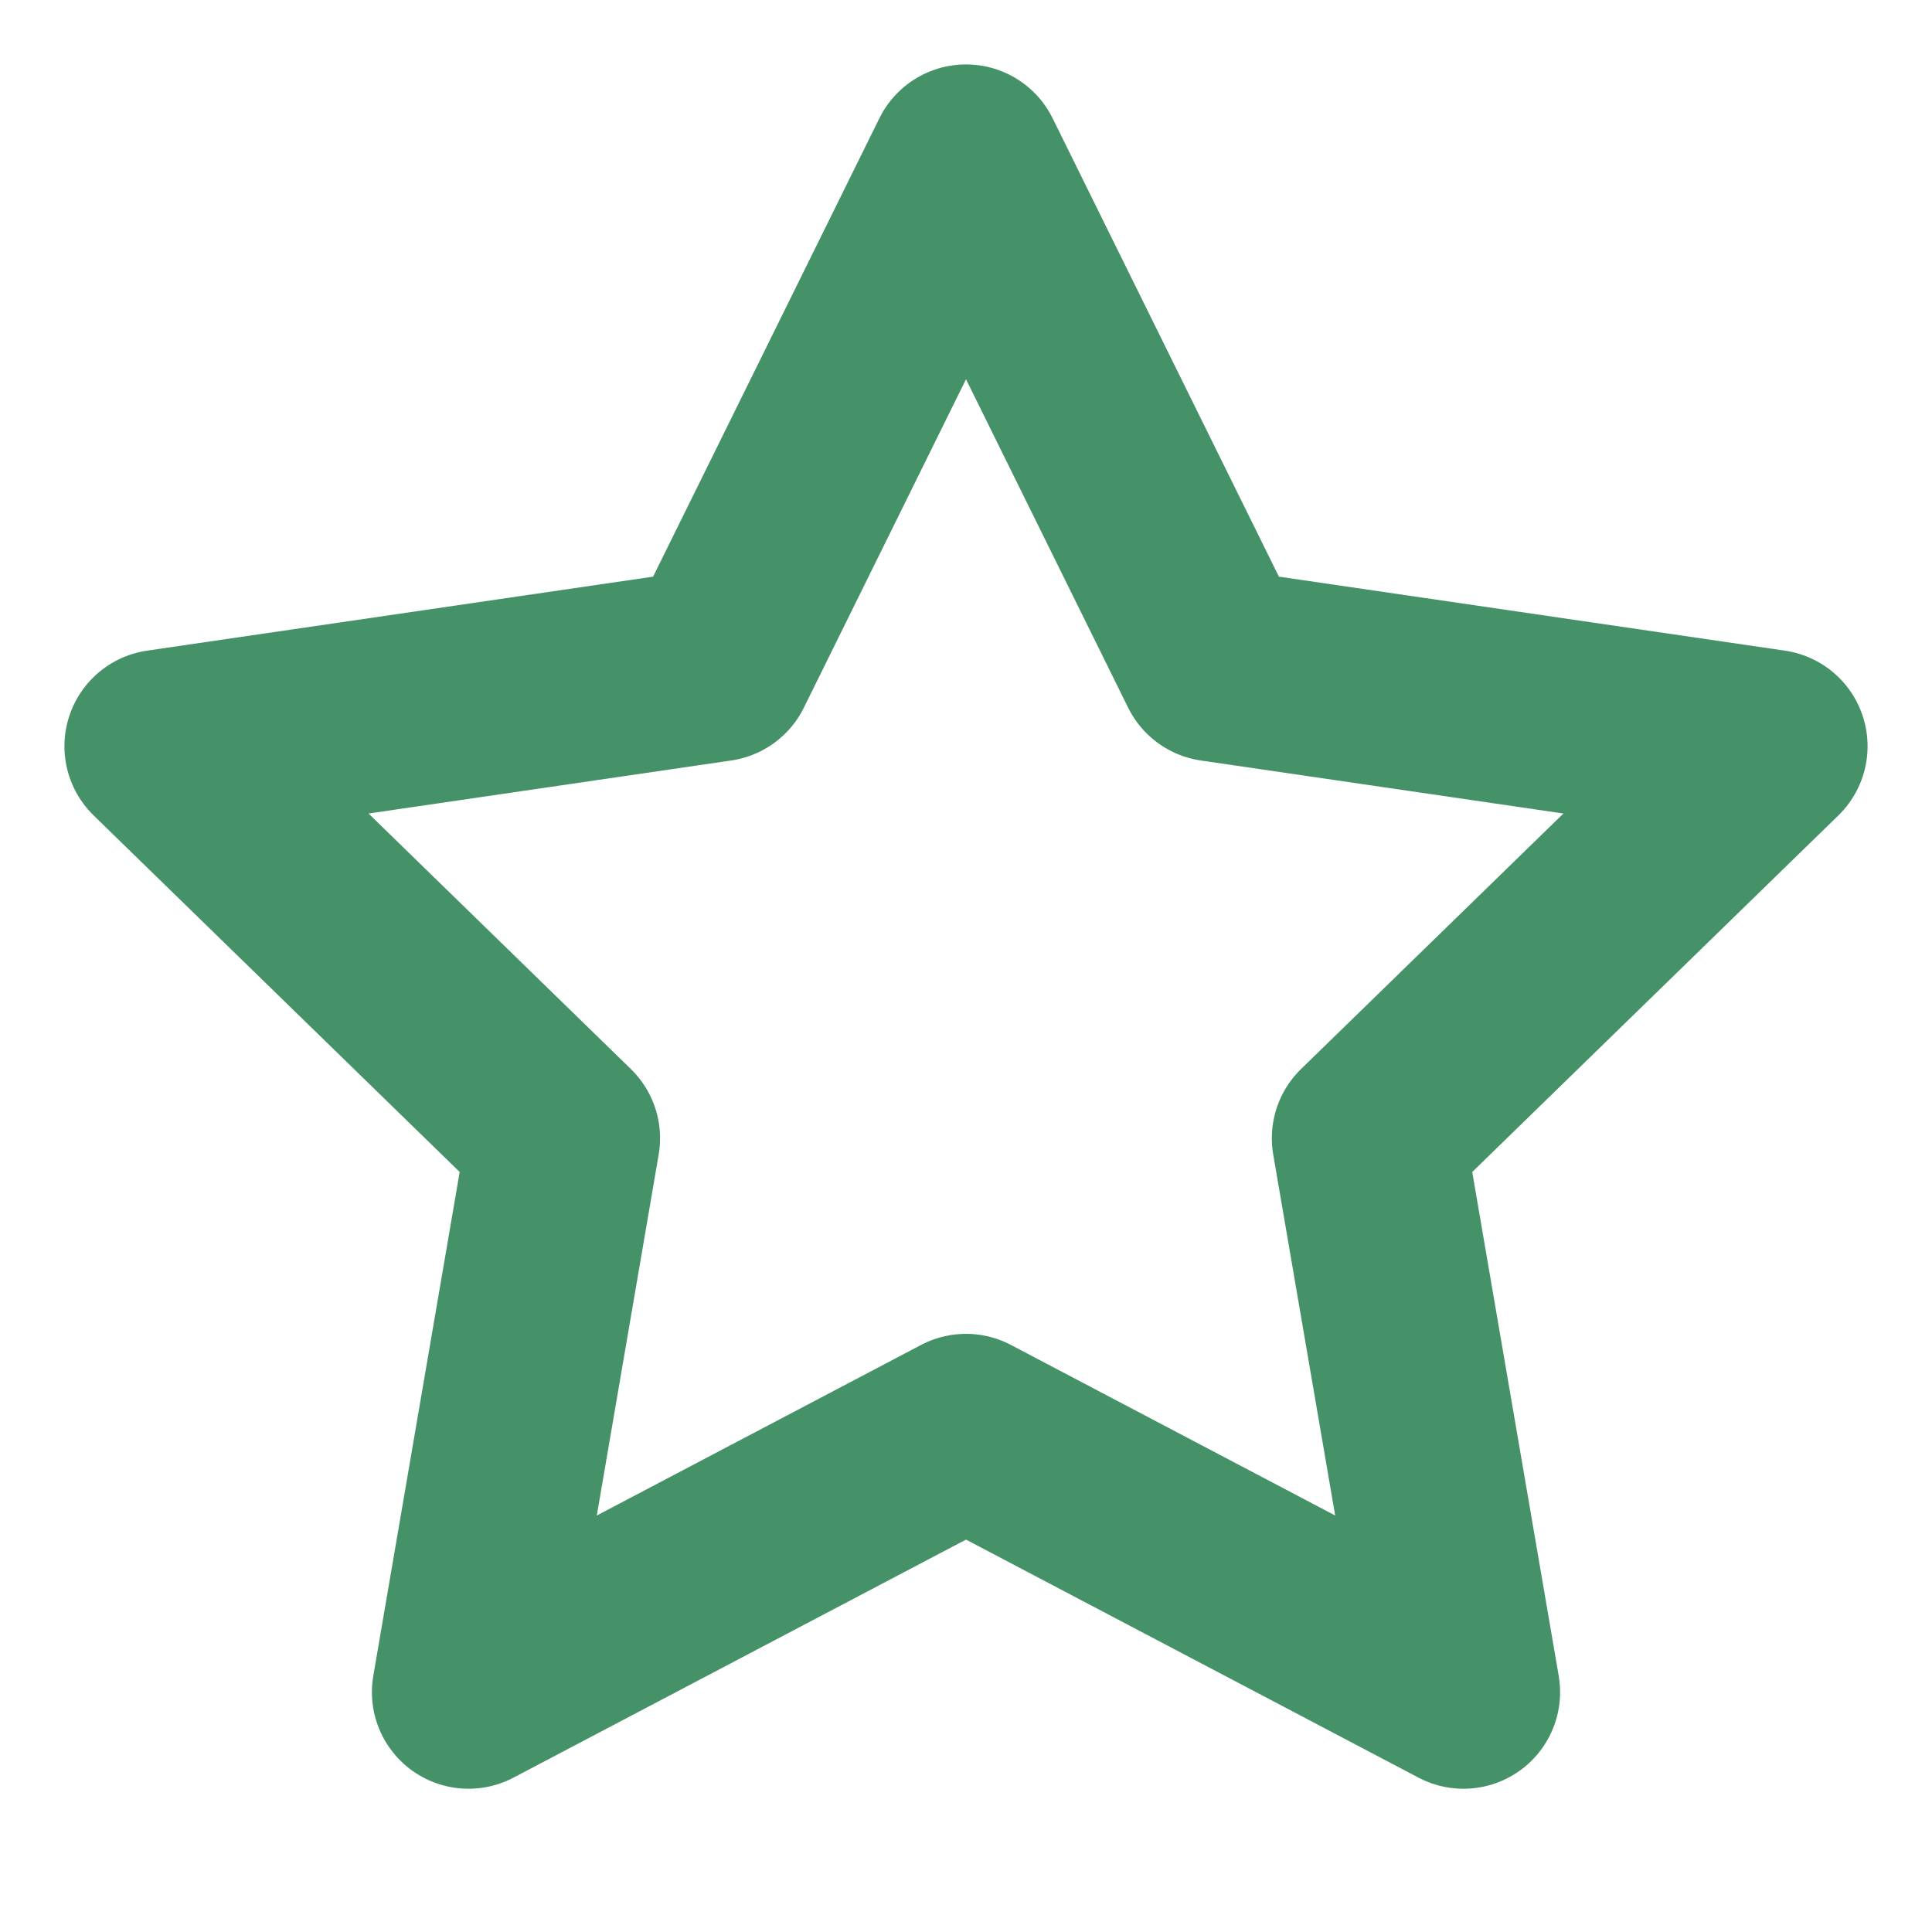
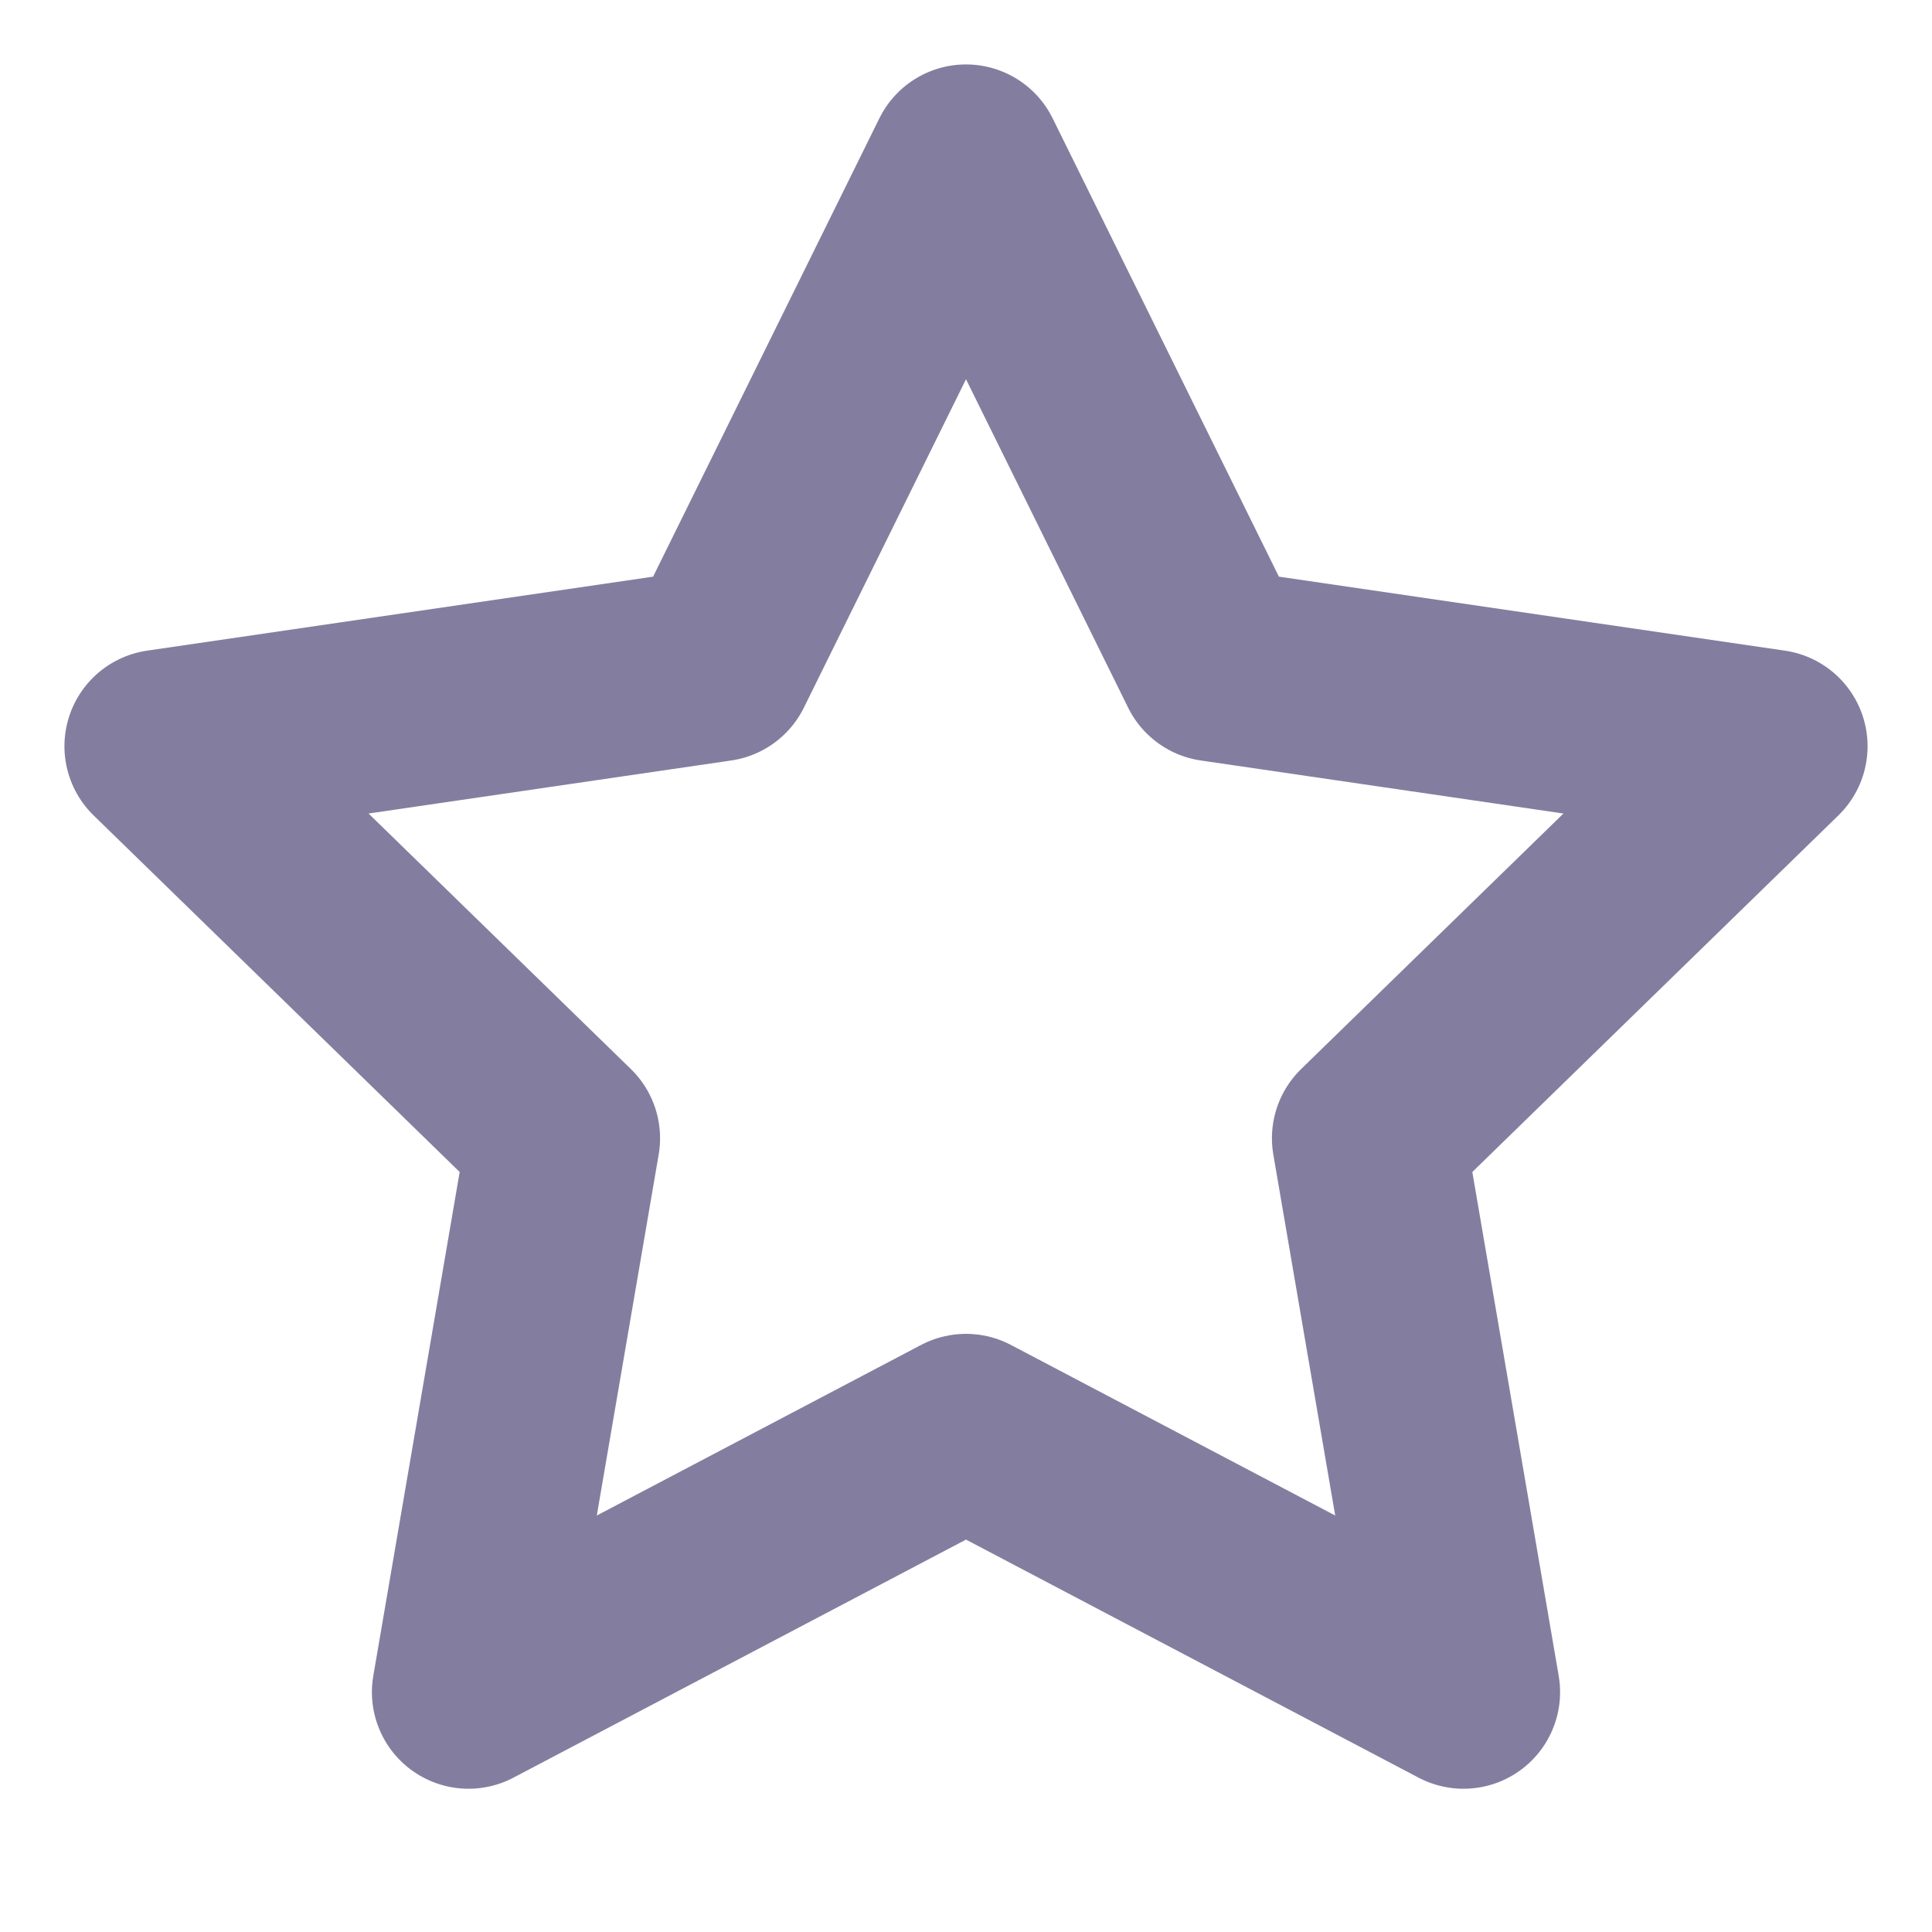
<svg xmlns="http://www.w3.org/2000/svg" width="20" height="20" viewBox="0 0 20 20" fill="none">
-   <path d="M10 1.667L12.575 6.883L18.333 7.725L14.166 11.783L15.15 17.517L10 14.808L4.85 17.517L5.833 11.783L1.667 7.725L7.425 6.883L10 1.667Z" stroke="#459268" stroke-width="2" stroke-linecap="round" stroke-linejoin="round" />
+   <path d="M10 1.667L12.575 6.883L18.333 7.725L14.167 11.783L15.15 17.517L10 14.808L4.85 17.517L5.833 11.783L1.667 7.725L7.425 6.883L10 1.667Z" stroke="#837E9F" stroke-width="2" stroke-linecap="round" stroke-linejoin="round" />
</svg>
